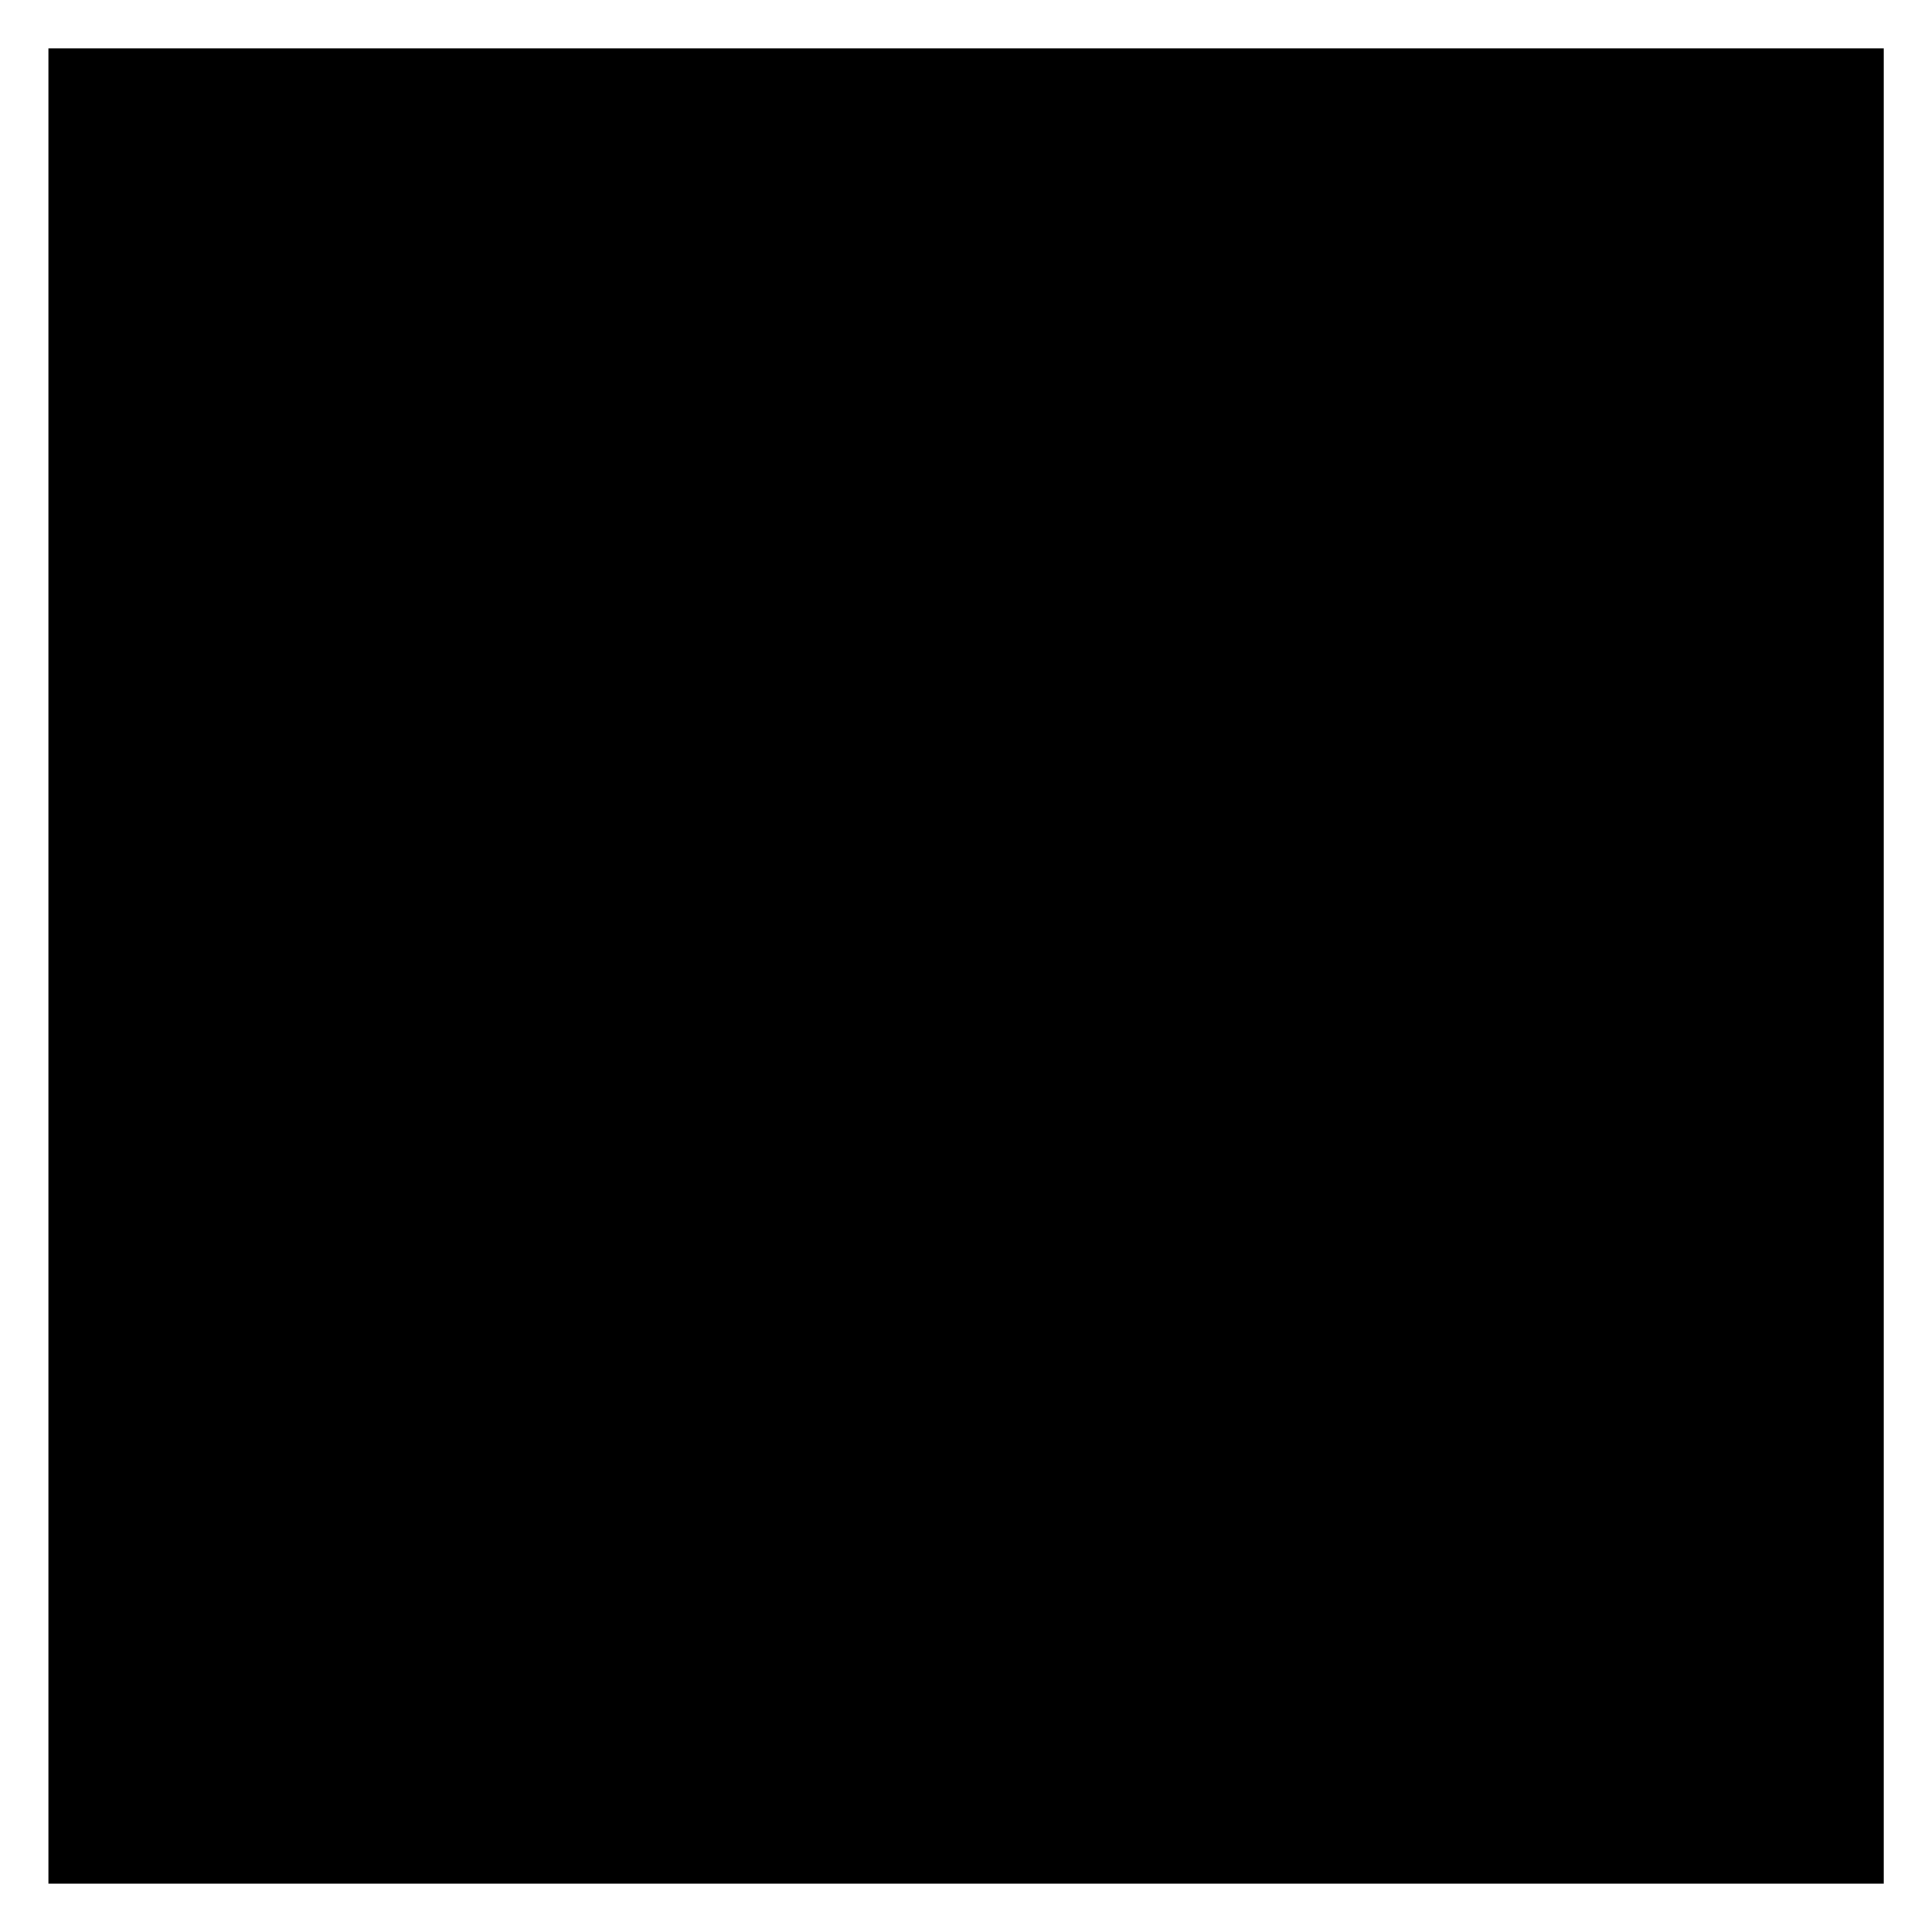
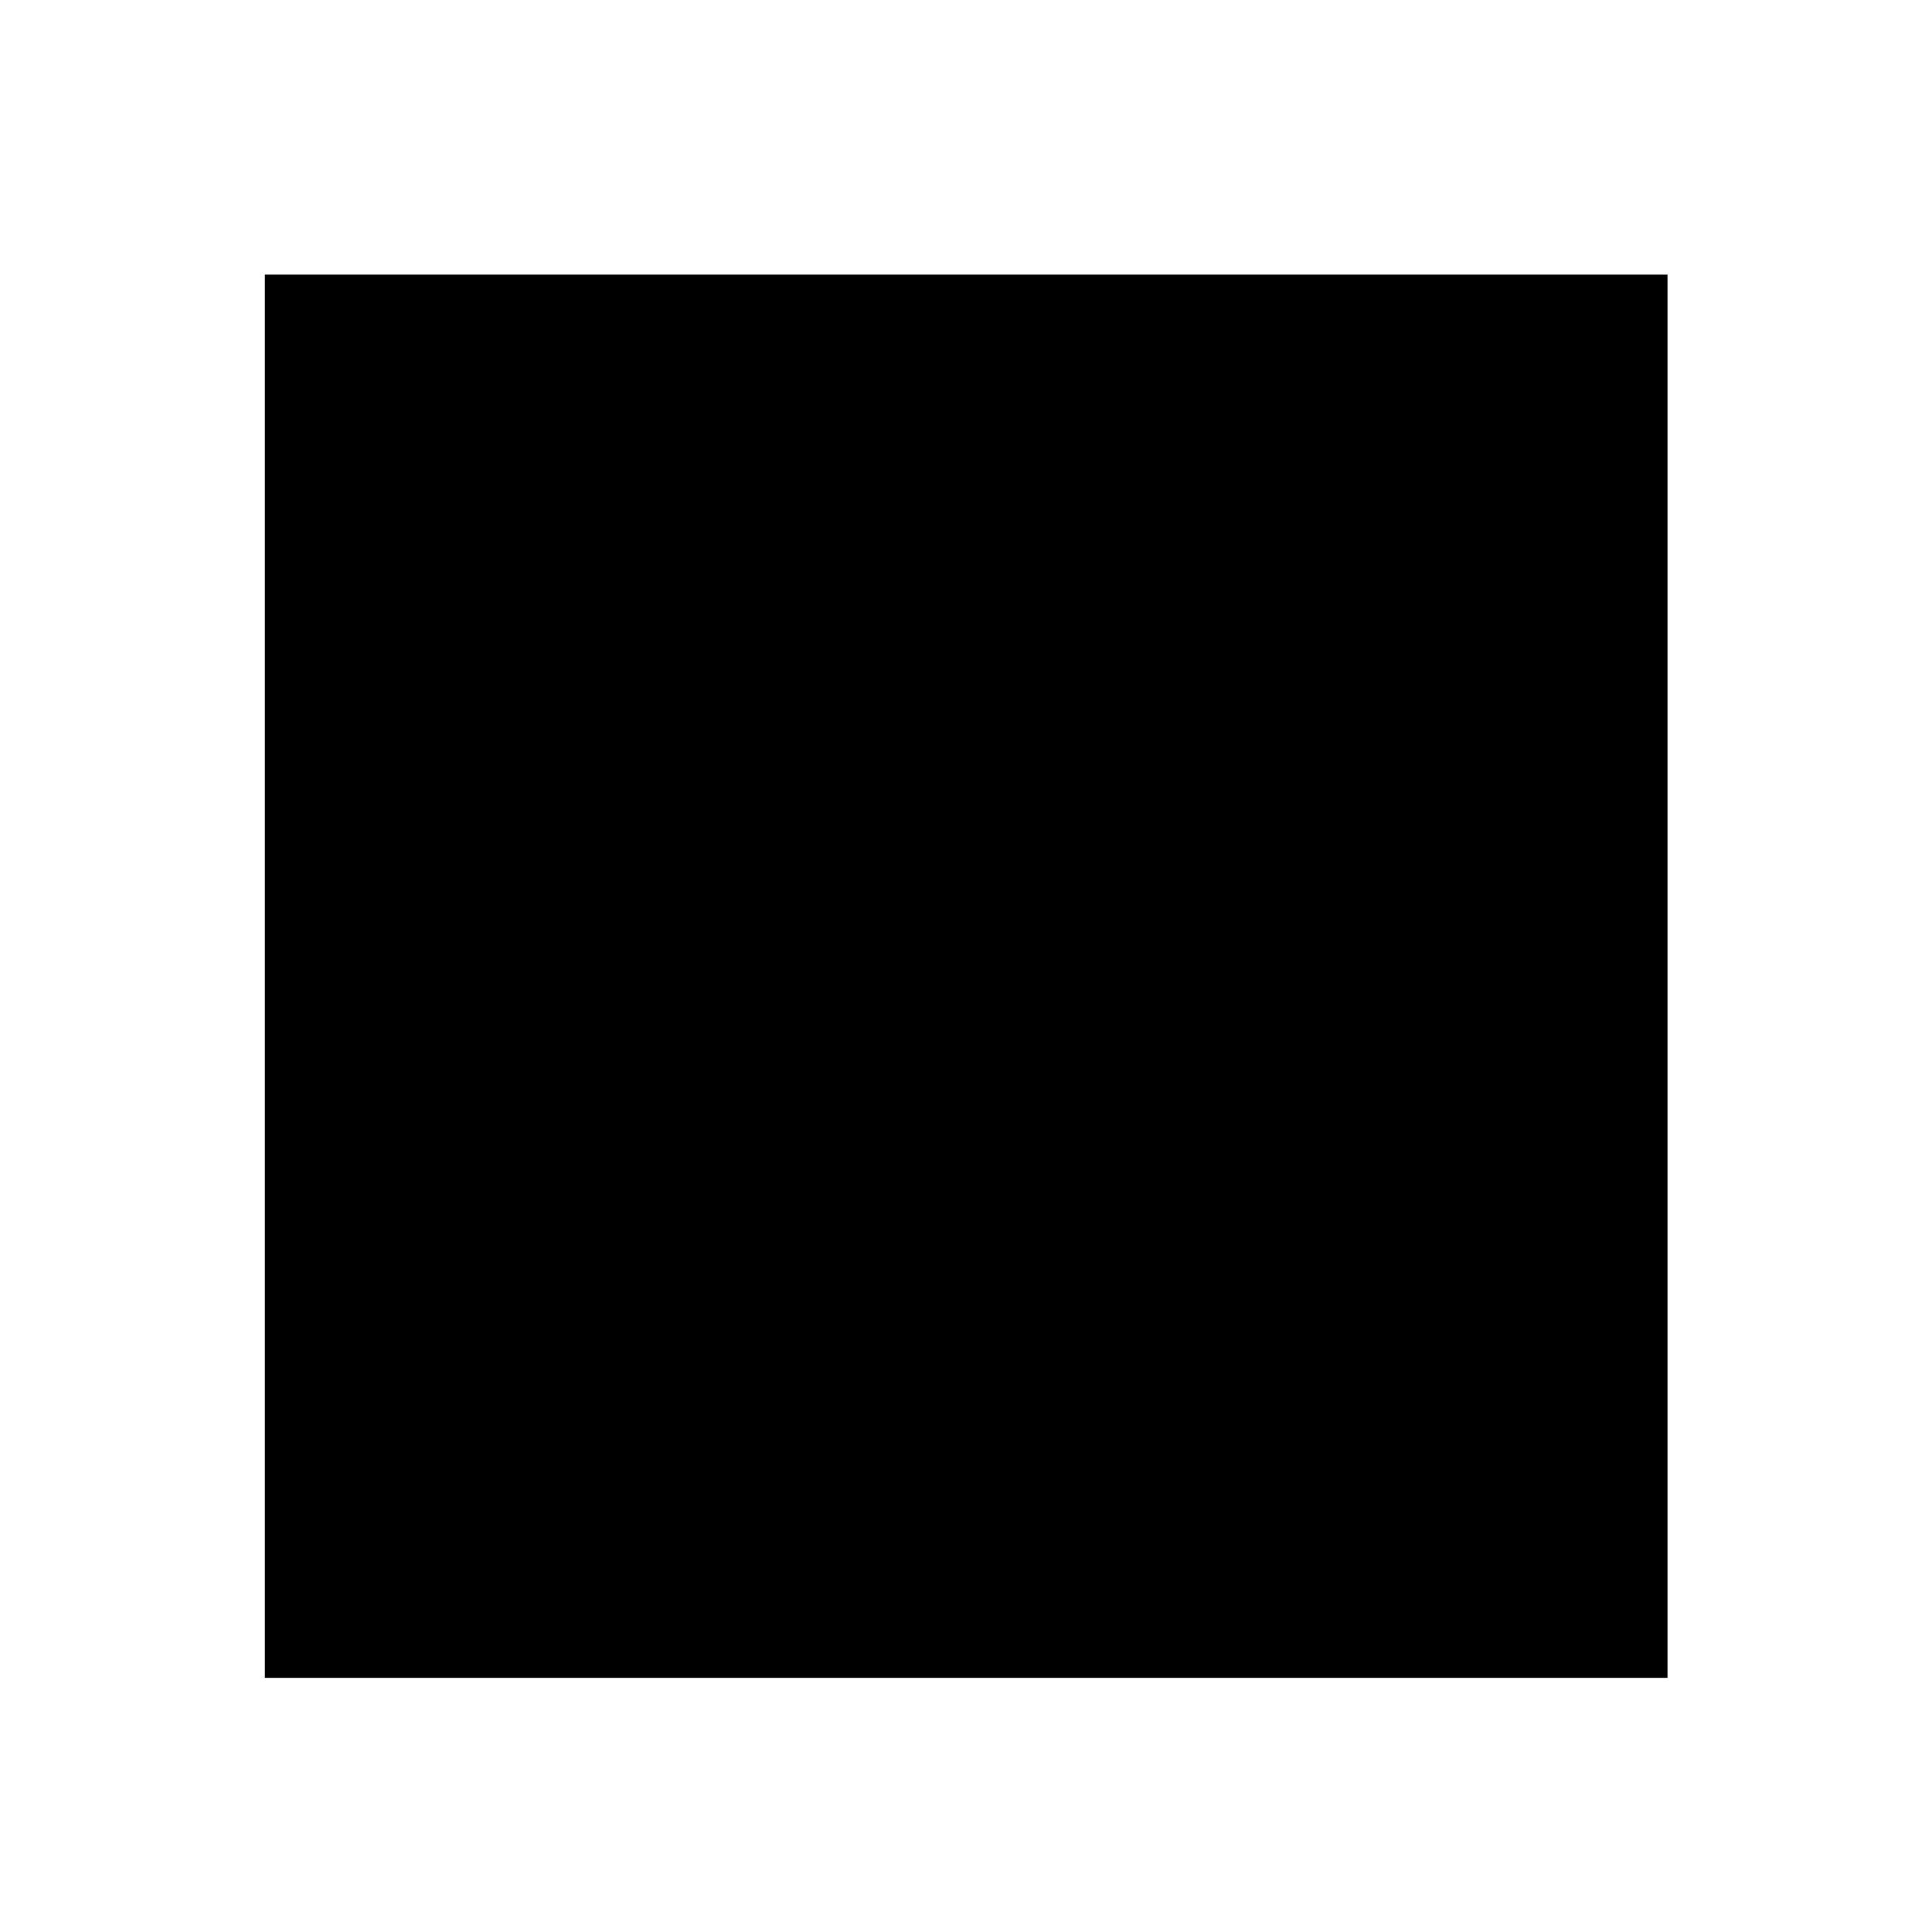
- <svg xmlns="http://www.w3.org/2000/svg" version="1.1" id="Layer_1" x="0px" y="0px" width="20px" height="20px" viewBox="0 0 20 20" enable-background="new 0 0 20 20" xml:space="preserve">
-   <rect x="0.501" y="0.5" width="19" height="19" />
+ <svg xmlns="http://www.w3.org/2000/svg" version="1.1" id="Layer_1" x="0px" y="0px" width="20px" height="20px" viewBox="-0.55 1.438 20 20" enable-background="new -0.55 1.438 20 20" xml:space="preserve">
+   <rect x="2.192" y="4.281" width="14.52" height="14.526" />
</svg>
